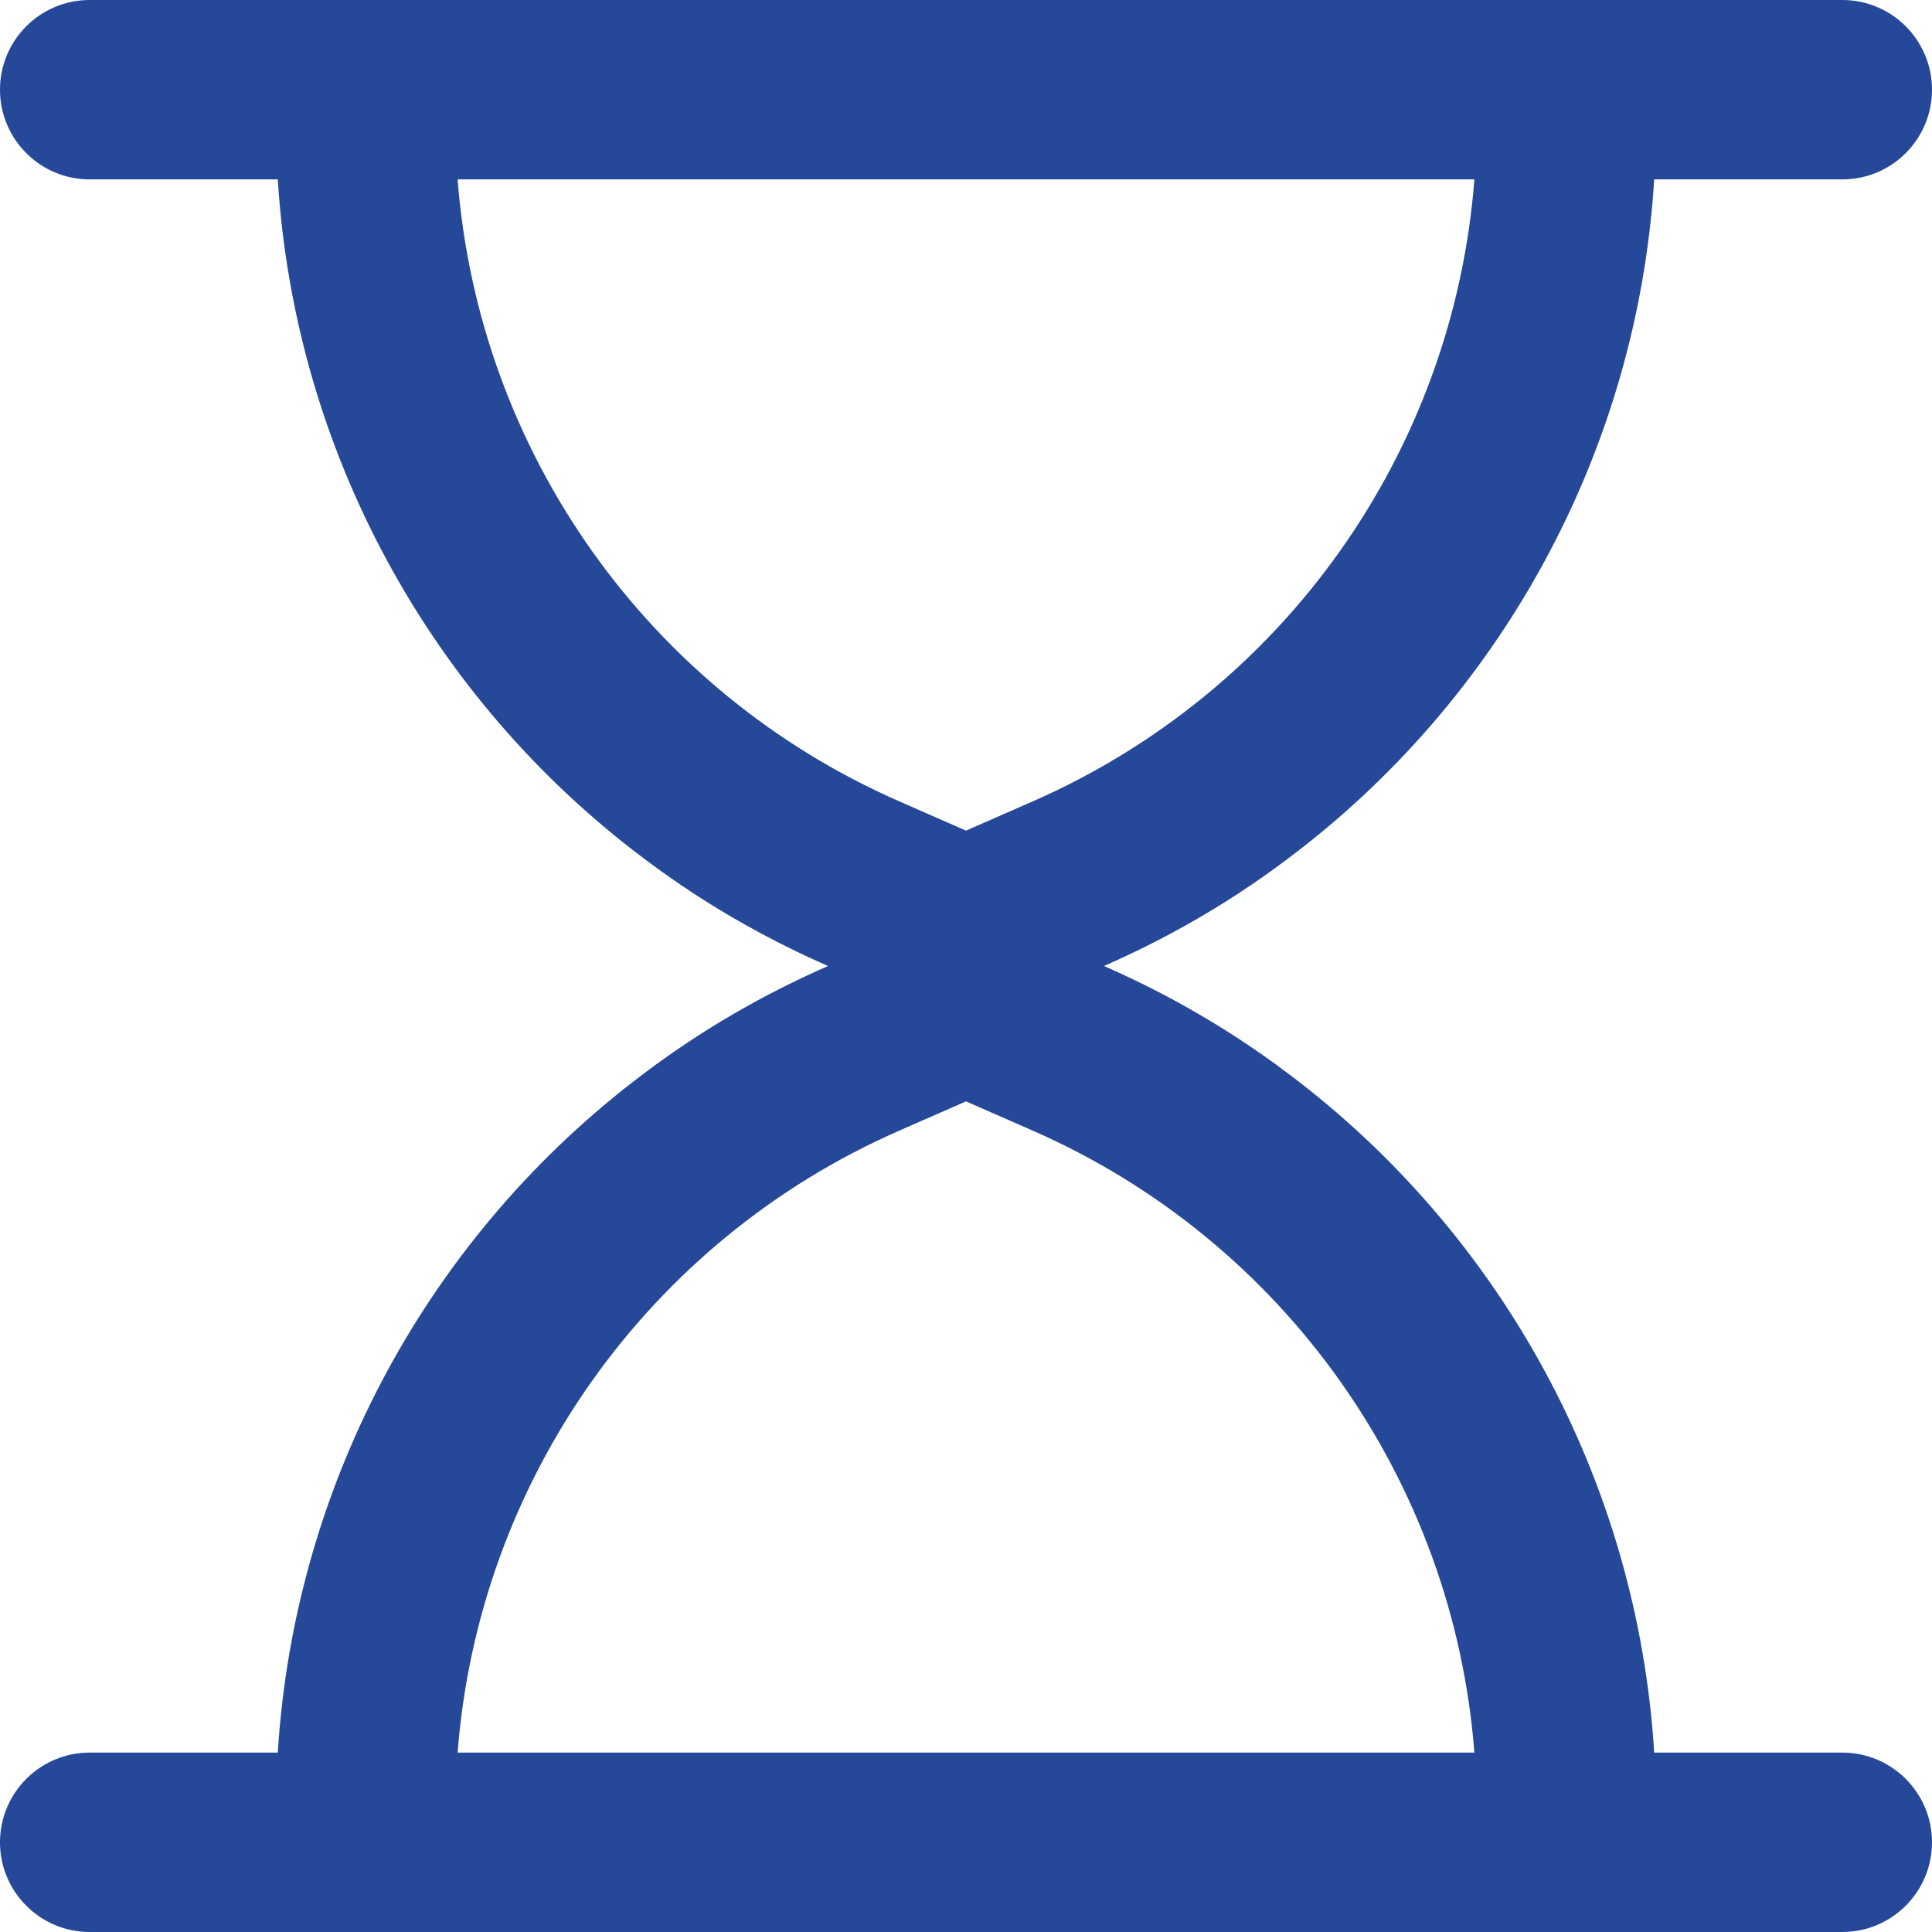
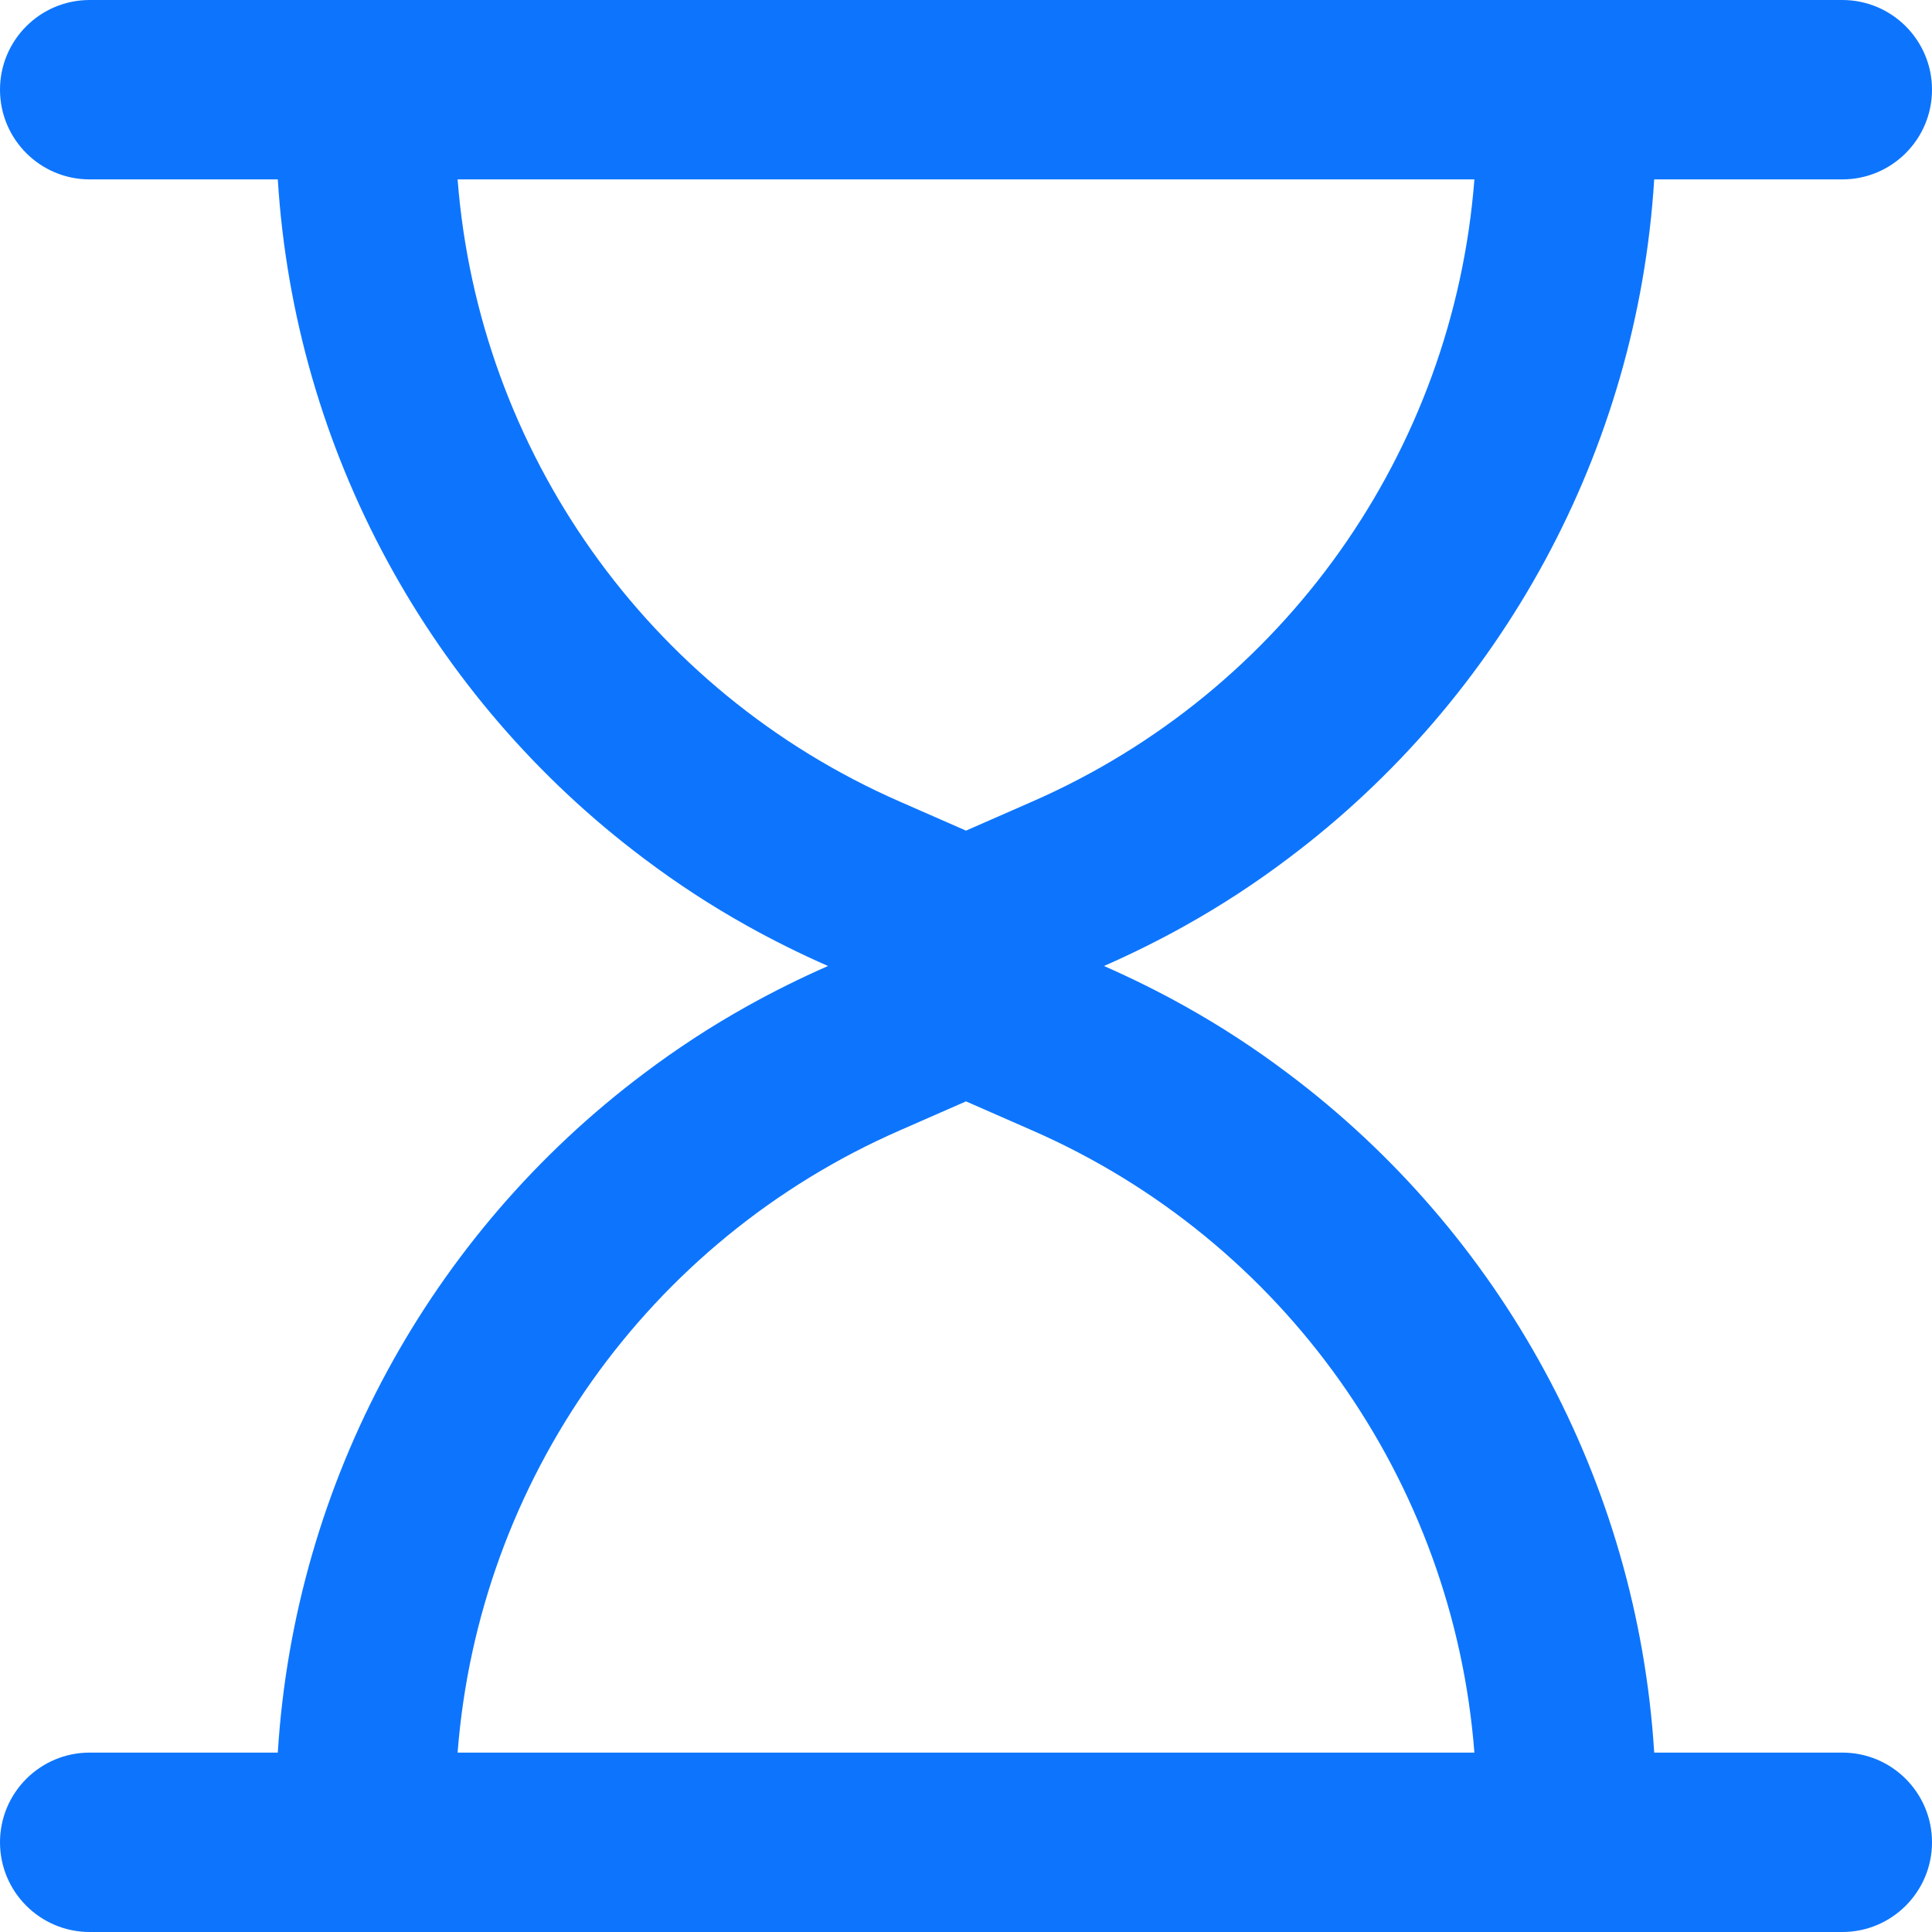
<svg xmlns="http://www.w3.org/2000/svg" width="14" height="14" viewBox="0 0 14 14" fill="none">
-   <path fill-rule="evenodd" clip-rule="evenodd" d="M0 0.65C0 0.291 0.291 0 0.65 0H2.356H11.644H13.35C13.709 0 14 0.291 14 0.65C14 1.009 13.709 1.3 13.35 1.3H11.987C11.865 3.267 10.881 5.06 9.334 6.221C9.097 6.4 8.846 6.564 8.582 6.711C8.394 6.816 8.2 6.912 8 7C8.2 7.088 8.394 7.184 8.582 7.289C8.846 7.436 9.097 7.6 9.334 7.779C10.881 8.94 11.865 10.733 11.987 12.7H13.35C13.709 12.7 14 12.991 14 13.35C14 13.709 13.709 14 13.35 14H0.65C0.291 14 0 13.709 0 13.35C0 12.991 0.291 12.7 0.65 12.7H2.013C2.135 10.733 3.119 8.94 4.666 7.779C4.903 7.6 5.154 7.436 5.418 7.289C5.606 7.184 5.8 7.088 6 7C5.8 6.912 5.606 6.816 5.418 6.711C5.154 6.564 4.903 6.4 4.666 6.221C3.119 5.06 2.135 3.267 2.013 1.3H0.65C0.291 1.3 0 1.009 0 0.65ZM3.316 1.3H10.684C10.532 3.268 9.308 5.009 7.479 5.809L7 6.019L6.521 5.809C4.692 5.009 3.468 3.268 3.316 1.3ZM7 7.981L6.521 8.191C4.692 8.991 3.468 10.732 3.316 12.7H10.684C10.532 10.732 9.308 8.991 7.479 8.191L7 7.981Z" fill="#254898" />
+   <path fill-rule="evenodd" clip-rule="evenodd" d="M0 0.65C0 0.291 0.291 0 0.65 0H2.356H11.644H13.35C13.709 0 14 0.291 14 0.65C14 1.009 13.709 1.3 13.35 1.3H11.987C11.865 3.267 10.881 5.06 9.334 6.221C9.097 6.4 8.846 6.564 8.582 6.711C8.394 6.816 8.2 6.912 8 7C8.2 7.088 8.394 7.184 8.582 7.289C8.846 7.436 9.097 7.6 9.334 7.779C10.881 8.94 11.865 10.733 11.987 12.7H13.35C13.709 12.7 14 12.991 14 13.35C14 13.709 13.709 14 13.35 14H0.65C0.291 14 0 13.709 0 13.35C0 12.991 0.291 12.7 0.65 12.7H2.013C2.135 10.733 3.119 8.94 4.666 7.779C4.903 7.6 5.154 7.436 5.418 7.289C5.606 7.184 5.8 7.088 6 7C5.8 6.912 5.606 6.816 5.418 6.711C5.154 6.564 4.903 6.4 4.666 6.221C3.119 5.06 2.135 3.267 2.013 1.3H0.65C0.291 1.3 0 1.009 0 0.65ZM3.316 1.3H10.684C10.532 3.268 9.308 5.009 7.479 5.809L7 6.019L6.521 5.809C4.692 5.009 3.468 3.268 3.316 1.3ZM7 7.981L6.521 8.191C4.692 8.991 3.468 10.732 3.316 12.7H10.684C10.532 10.732 9.308 8.991 7.479 8.191L7 7.981Z" fill="#0D75FD" />
</svg>
